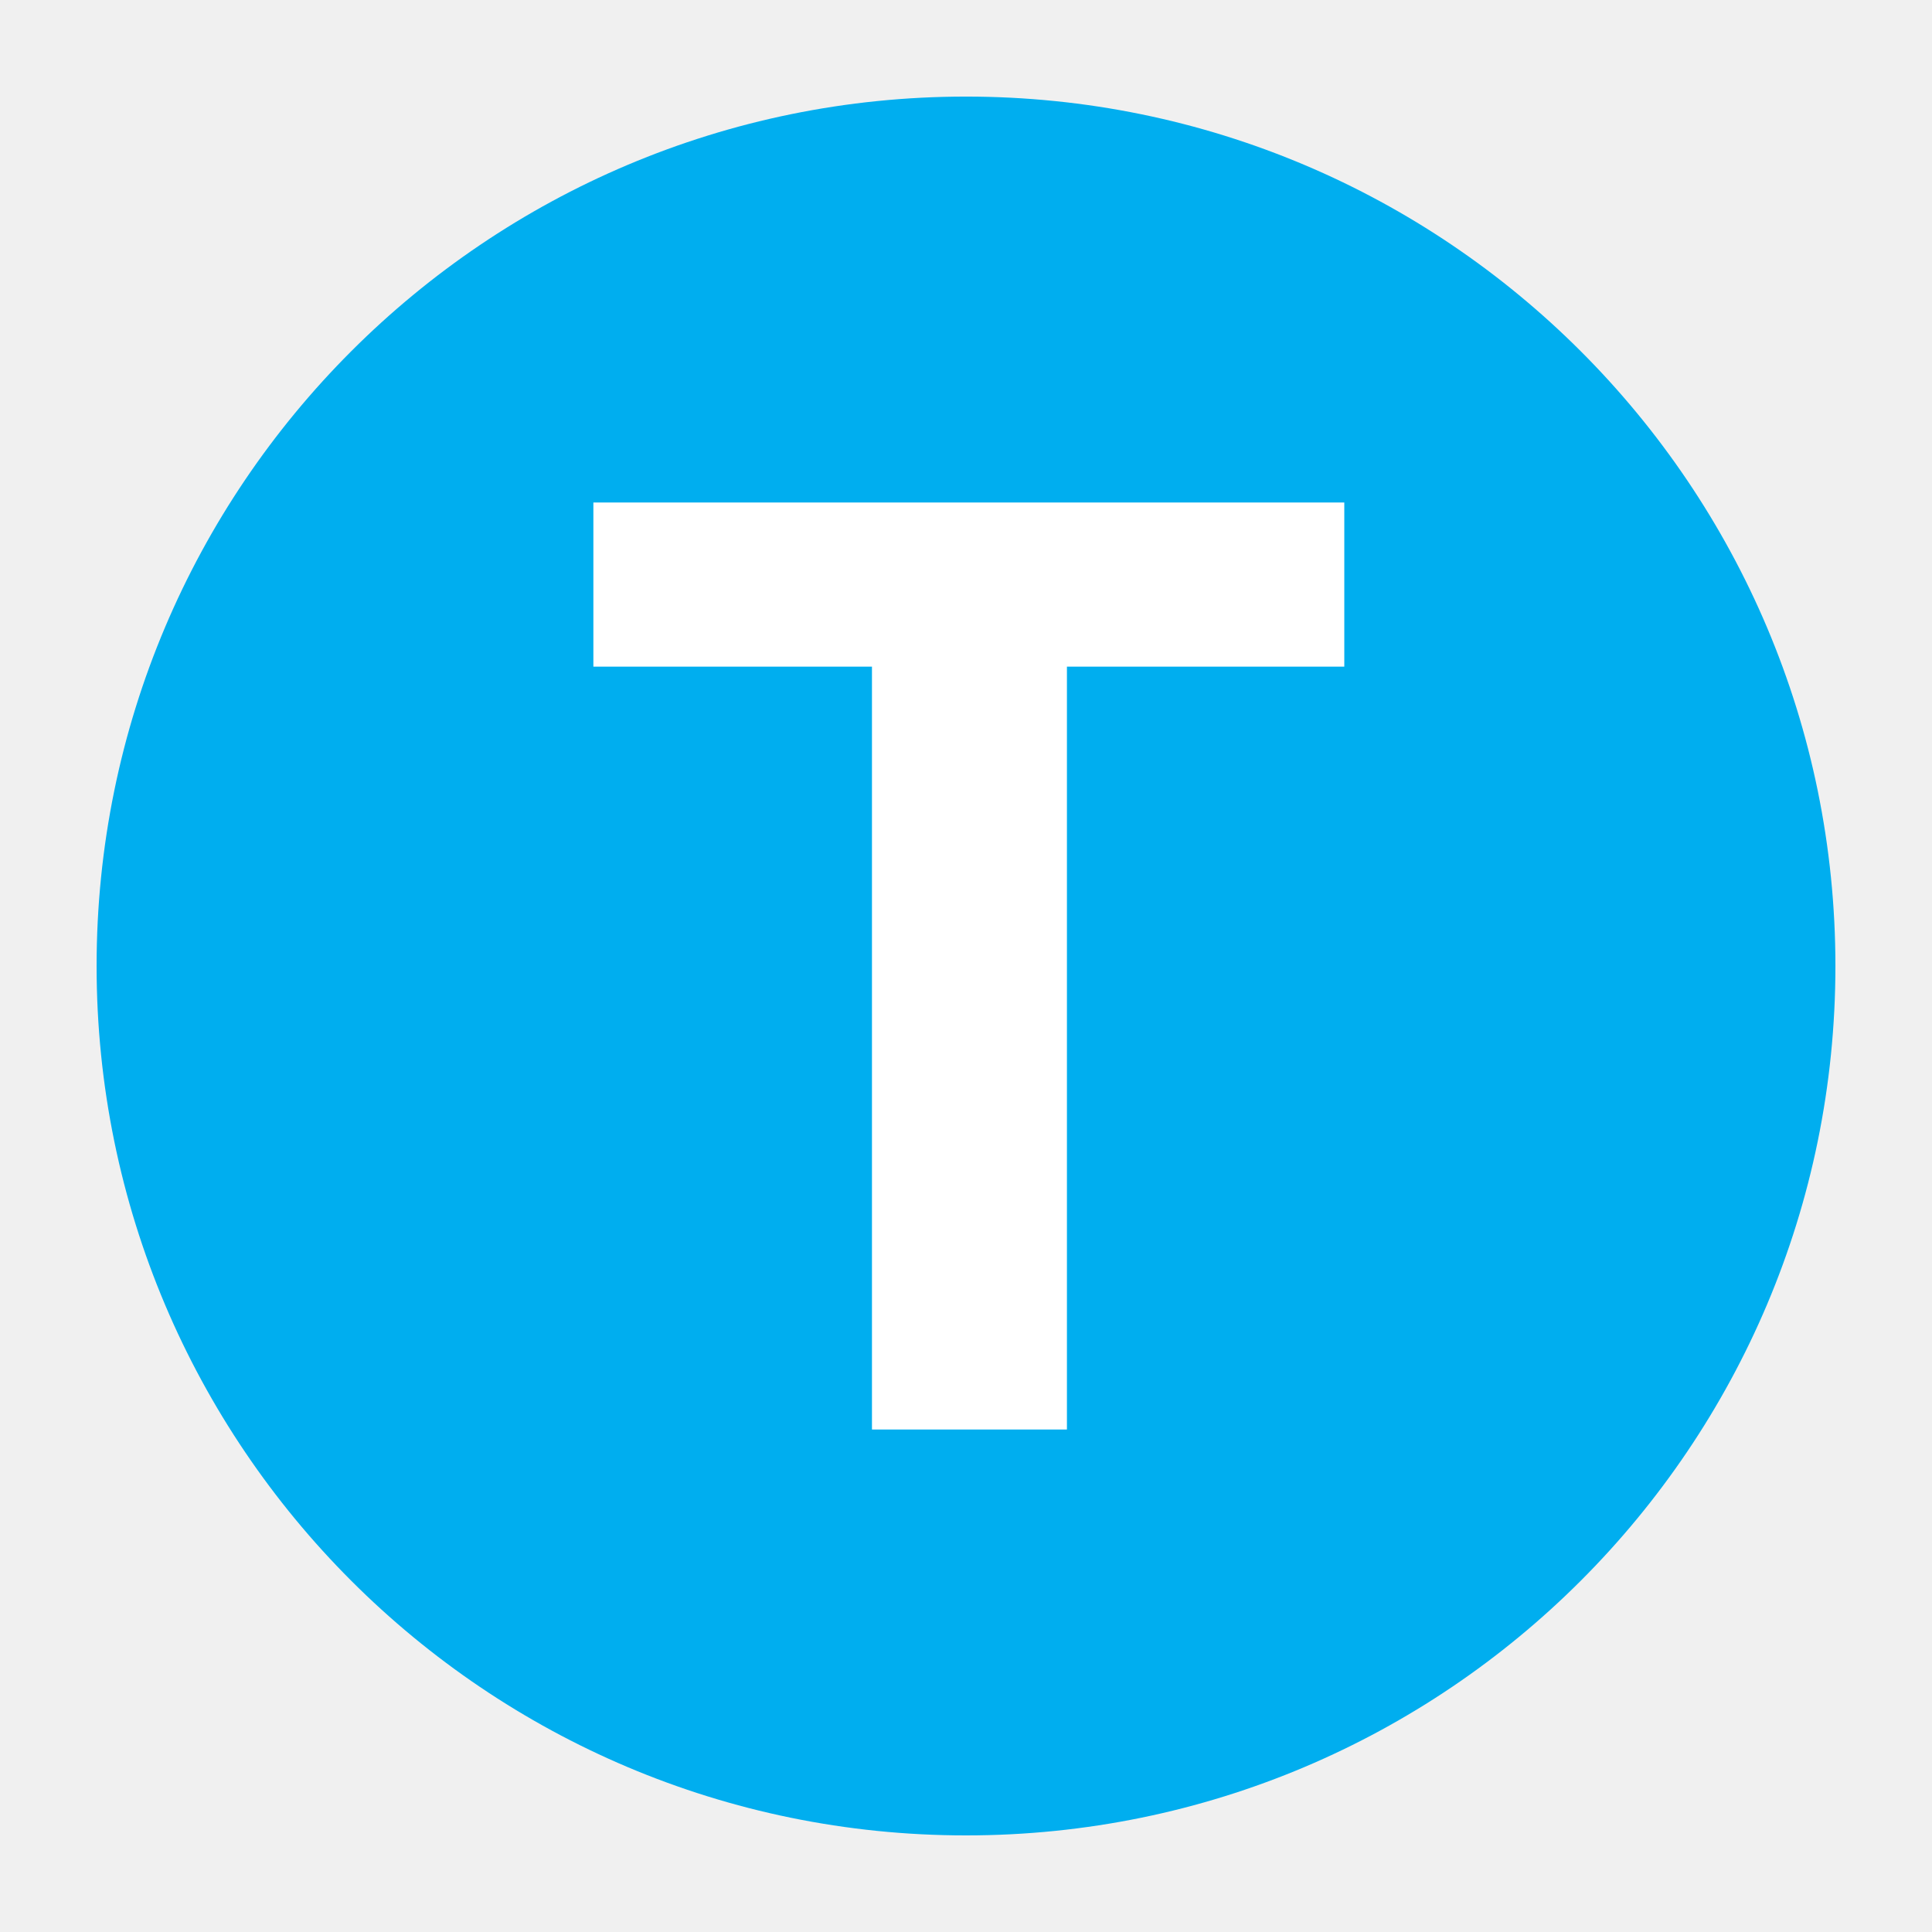
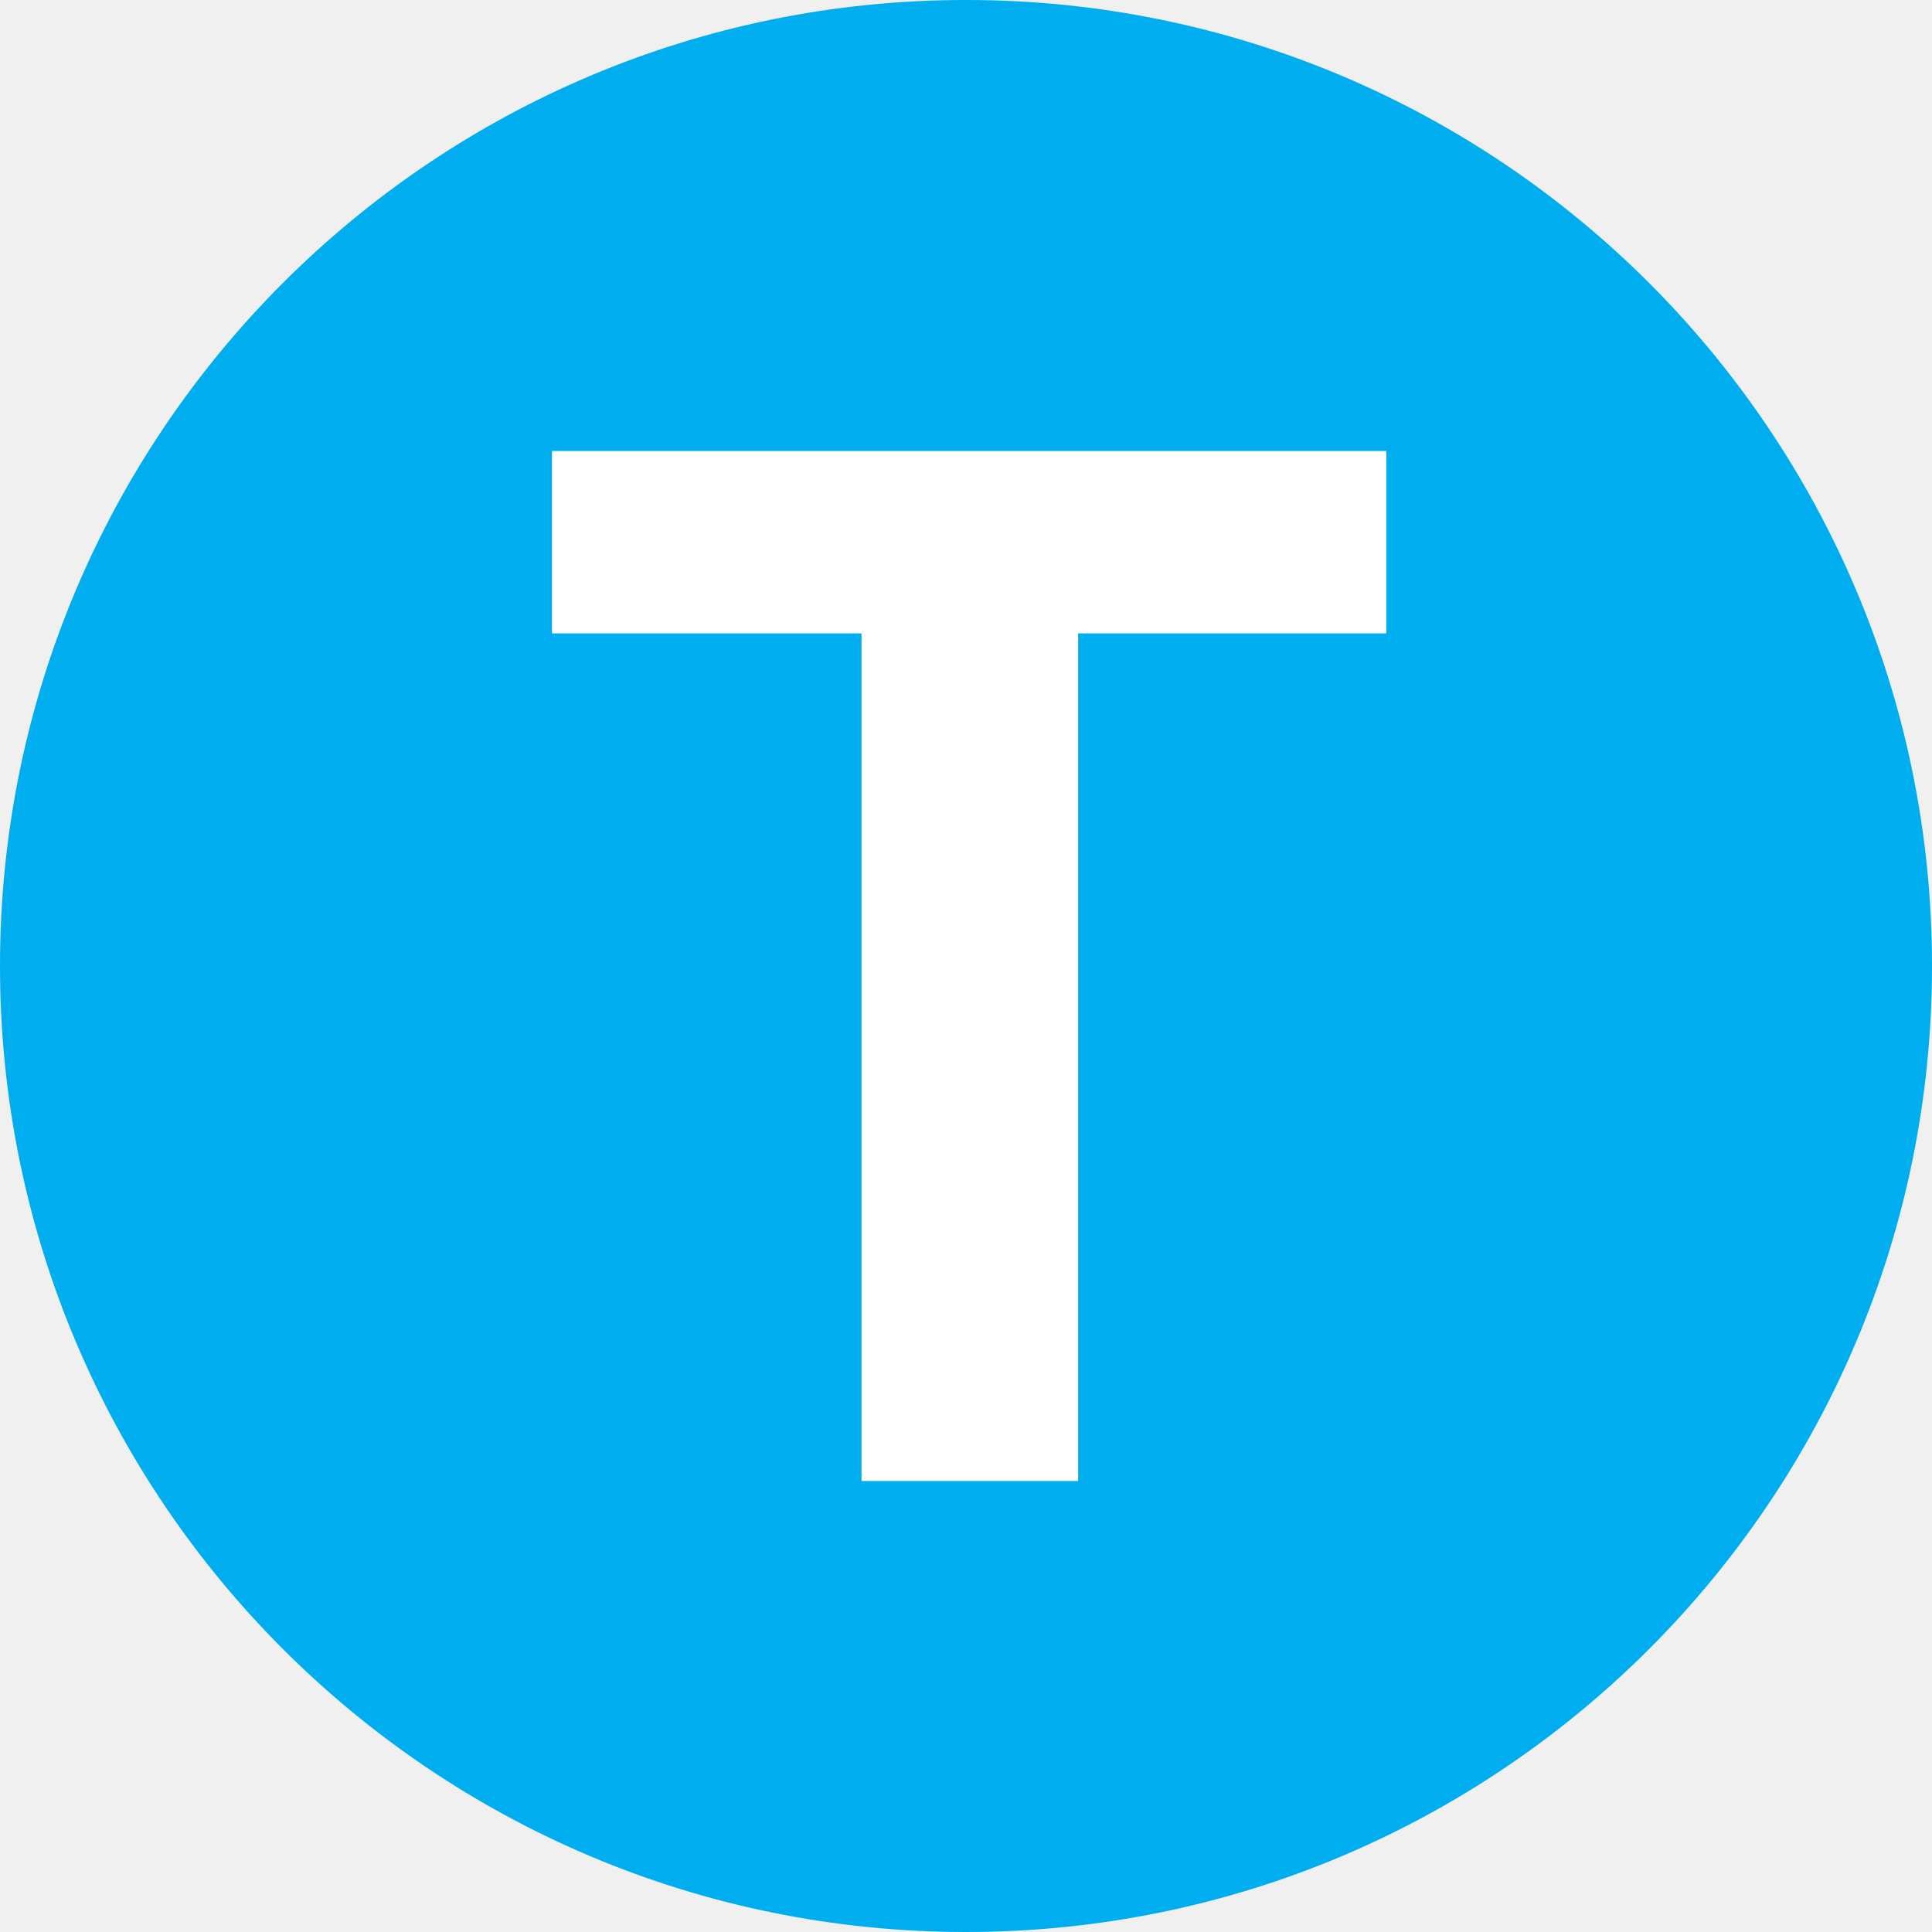
- <svg xmlns="http://www.w3.org/2000/svg" width="100%" height="100%" viewBox="0 0 100 100" version="1.1" xml:space="preserve" style="fill-rule:evenodd;clip-rule:evenodd;stroke-linejoin:round;stroke-miterlimit:1.414;">
-   <g id="T">
-     <g transform="matrix(1.02285,0,0,1.02285,-0.474267,-1.17657)">
-       <circle cx="49.347" cy="50.033" r="43.995" style="fill:rgb(0,174,239);" />
-     </g>
-     <g transform="matrix(1.26802,0,0,1.26802,21.9029,39.5201)">
-       <path d="M37.6,-10.655L37.6,-3.955L26.278,-3.955L26.278,27.185L18.32,27.185L18.32,-3.955L6.948,-3.955L6.948,-10.655L37.6,-10.655Z" style="fill:white;fill-rule:nonzero;" />
+ <svg xmlns="http://www.w3.org/2000/svg" width="100%" height="100%" viewBox="0 0 90 90" version="1.1" xml:space="preserve" style="fill-rule:evenodd;clip-rule:evenodd;stroke-linejoin:round;stroke-miterlimit:1.414;">
+   <g transform="matrix(1,0,0,1,-5,-5)">
+     <g id="T">
+       <g transform="matrix(1.02285,0,0,1.02285,-0.474267,-1.17657)">
+         <circle cx="49.347" cy="50.033" r="43.995" style="fill:rgb(0,174,239);" />
+       </g>
+       <g transform="matrix(1.26802,0,0,1.26802,21.9029,39.5201)">
+         <path d="M37.6,-10.655L37.6,-3.955L26.278,-3.955L26.278,27.185L18.32,27.185L18.32,-3.955L6.948,-3.955L6.948,-10.655L37.6,-10.655Z" style="fill:white;fill-rule:nonzero;" />
+       </g>
    </g>
  </g>
</svg>
